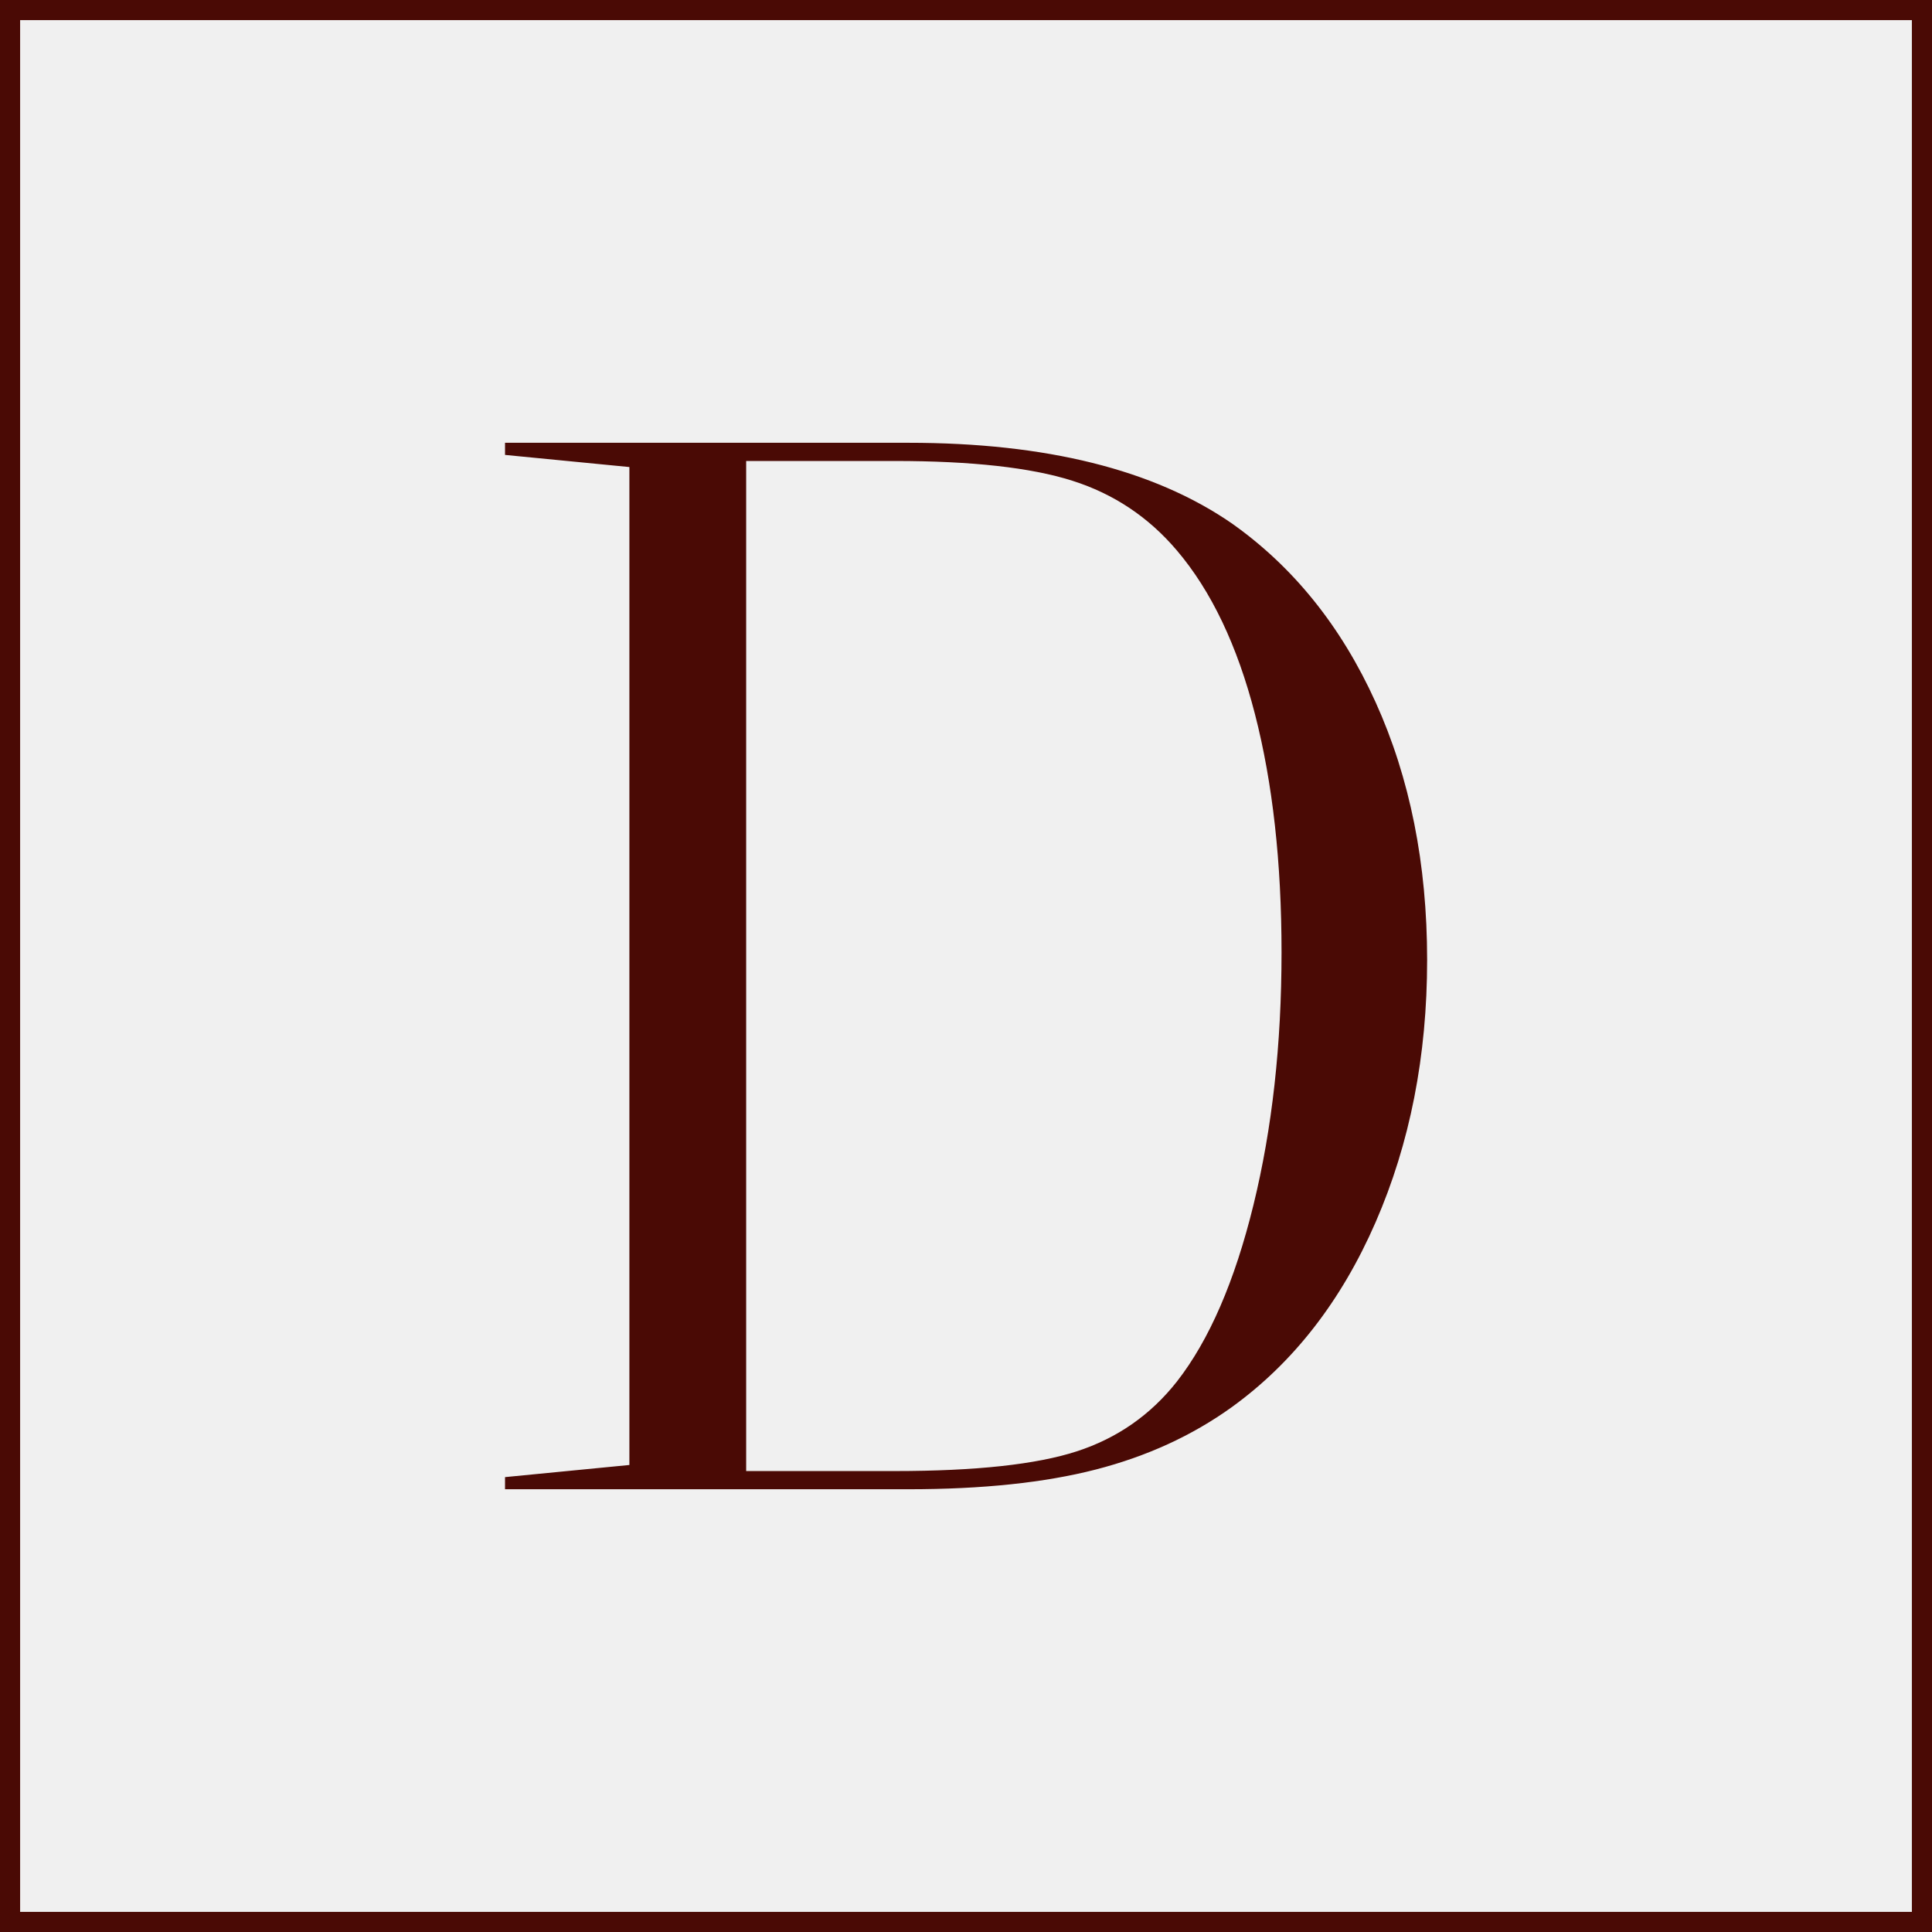
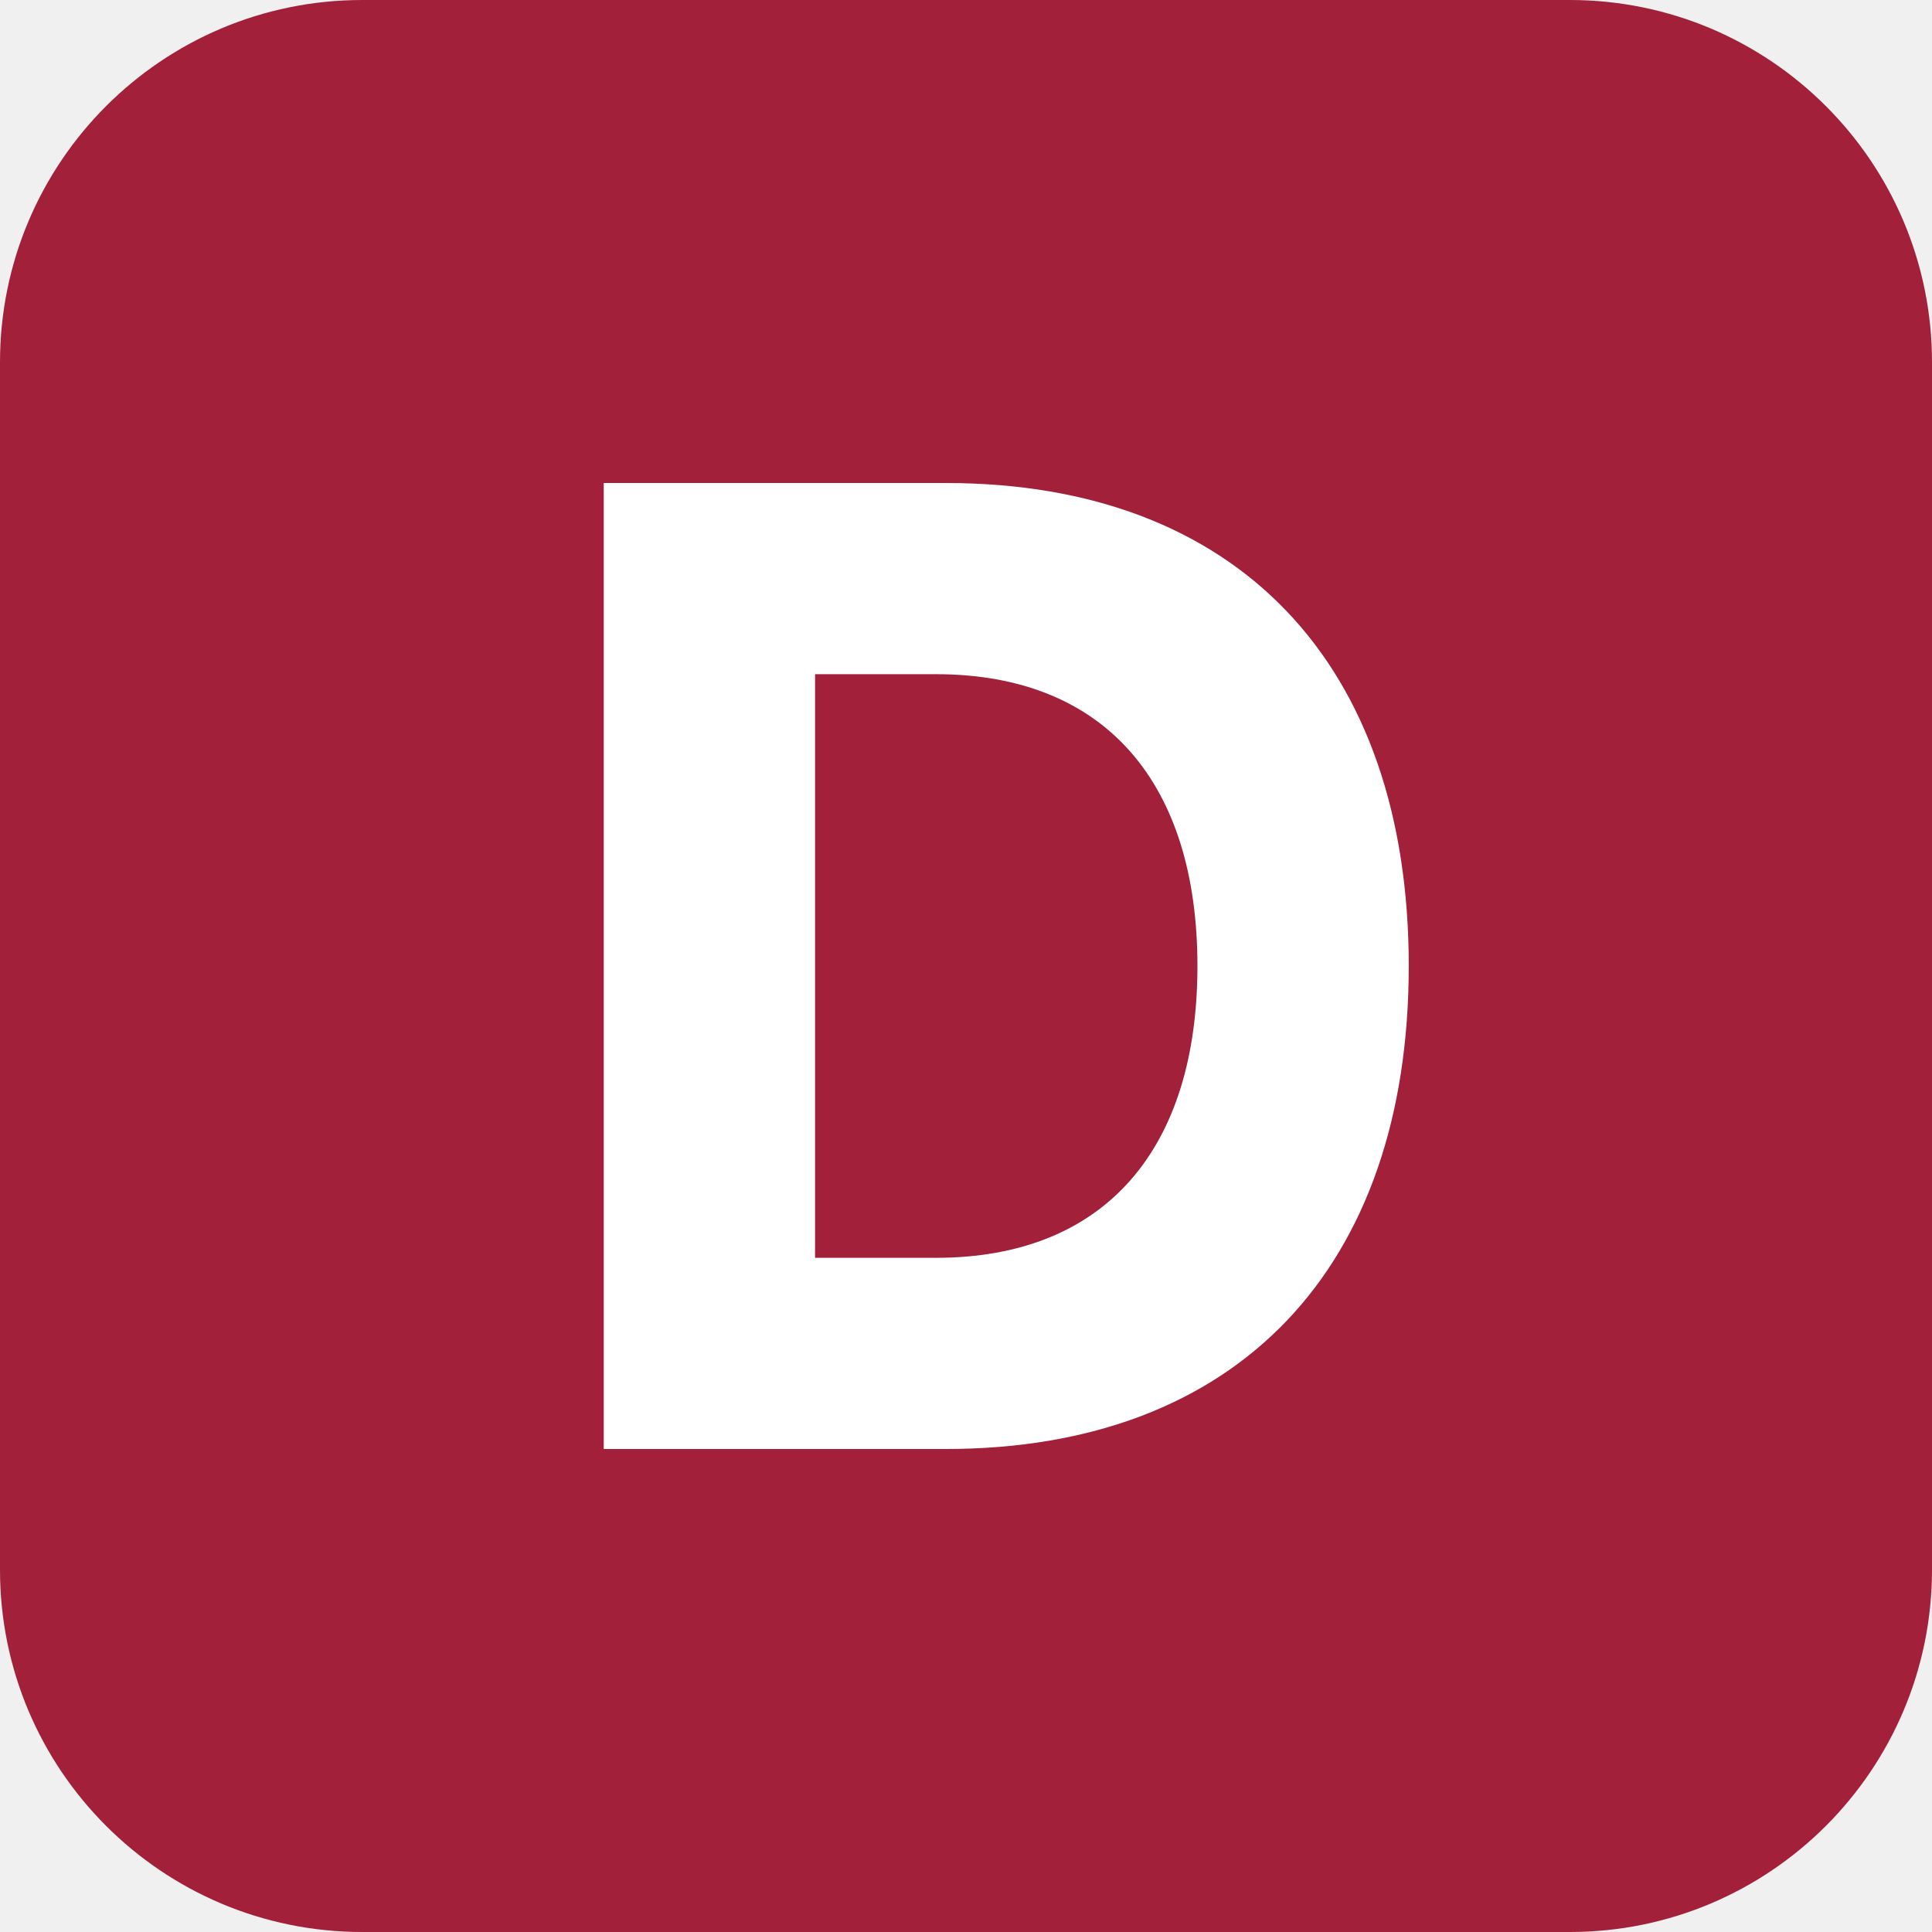
<svg xmlns="http://www.w3.org/2000/svg" viewBox="0 0 96 96" width="96" height="96">
-   <rect x="0.5" y="0.5" width="95" height="95" fill="none" stroke="#4a0a05" stroke-width="1" />
-   <path fill="#4a0a05" transform="translate(22.08 74.00) scale(0.07536 -0.07536)" d="M648 349Q648 254 614.0 176.0Q580 98 519 54Q480 26 429.5 13.0Q379 0 306 0H40V8L122 16V674L40 682V690H306Q442 690 519 637Q580 594 614.0 519.0Q648 444 648 349ZM552 354Q552 443 534.5 511.0Q517 579 483 619Q455 652 414.0 665.0Q373 678 297 678H199V12H297Q377 12 417.0 25.0Q457 38 483 71Q515 112 533.5 187.5Q552 263 552 354Z" />
+   <rect width="96" height="96" rx="18" fill="#a3203a" />
+   <path fill="#ffffff" fill-rule="evenodd" d="M30 24H47C61.5 24 70 33 70 48C70 63 61.5 72 47 72H30ZM40.5 33.5V62.5H46.5C55 62.5 59.5 57 59.5 48C59.5 39 55 33.5 46.5 33.5Z" />
</svg>
